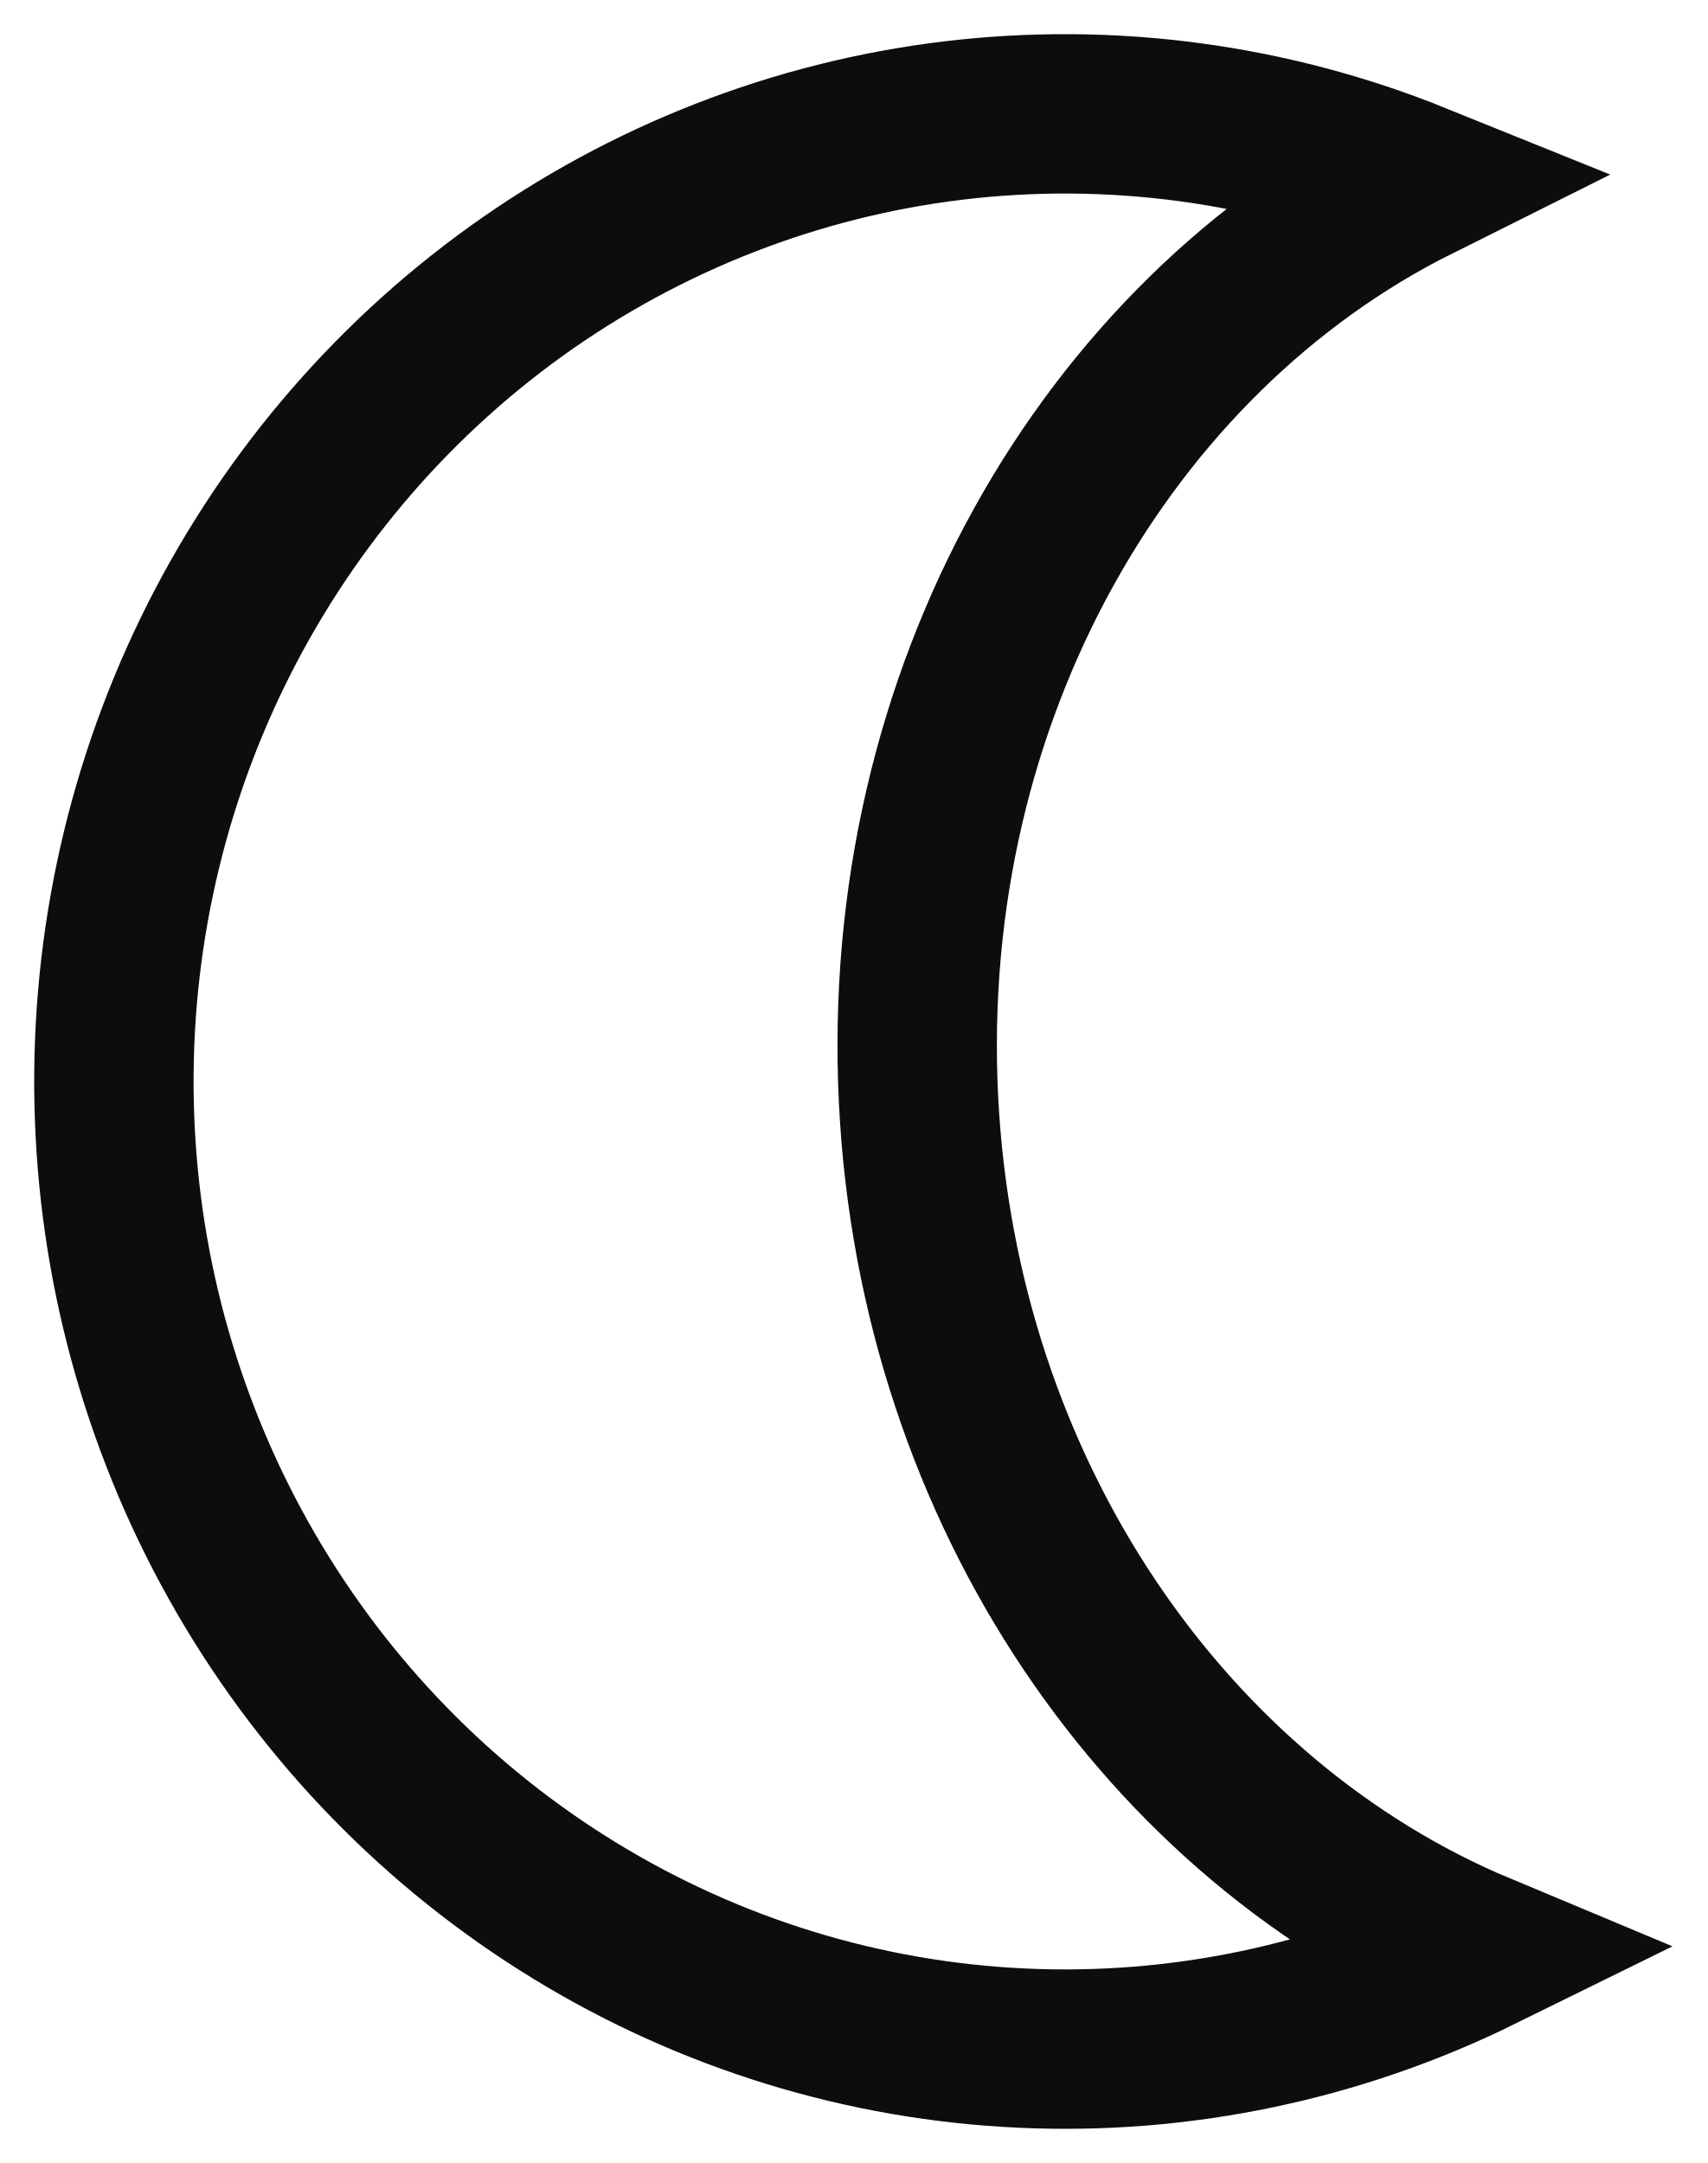
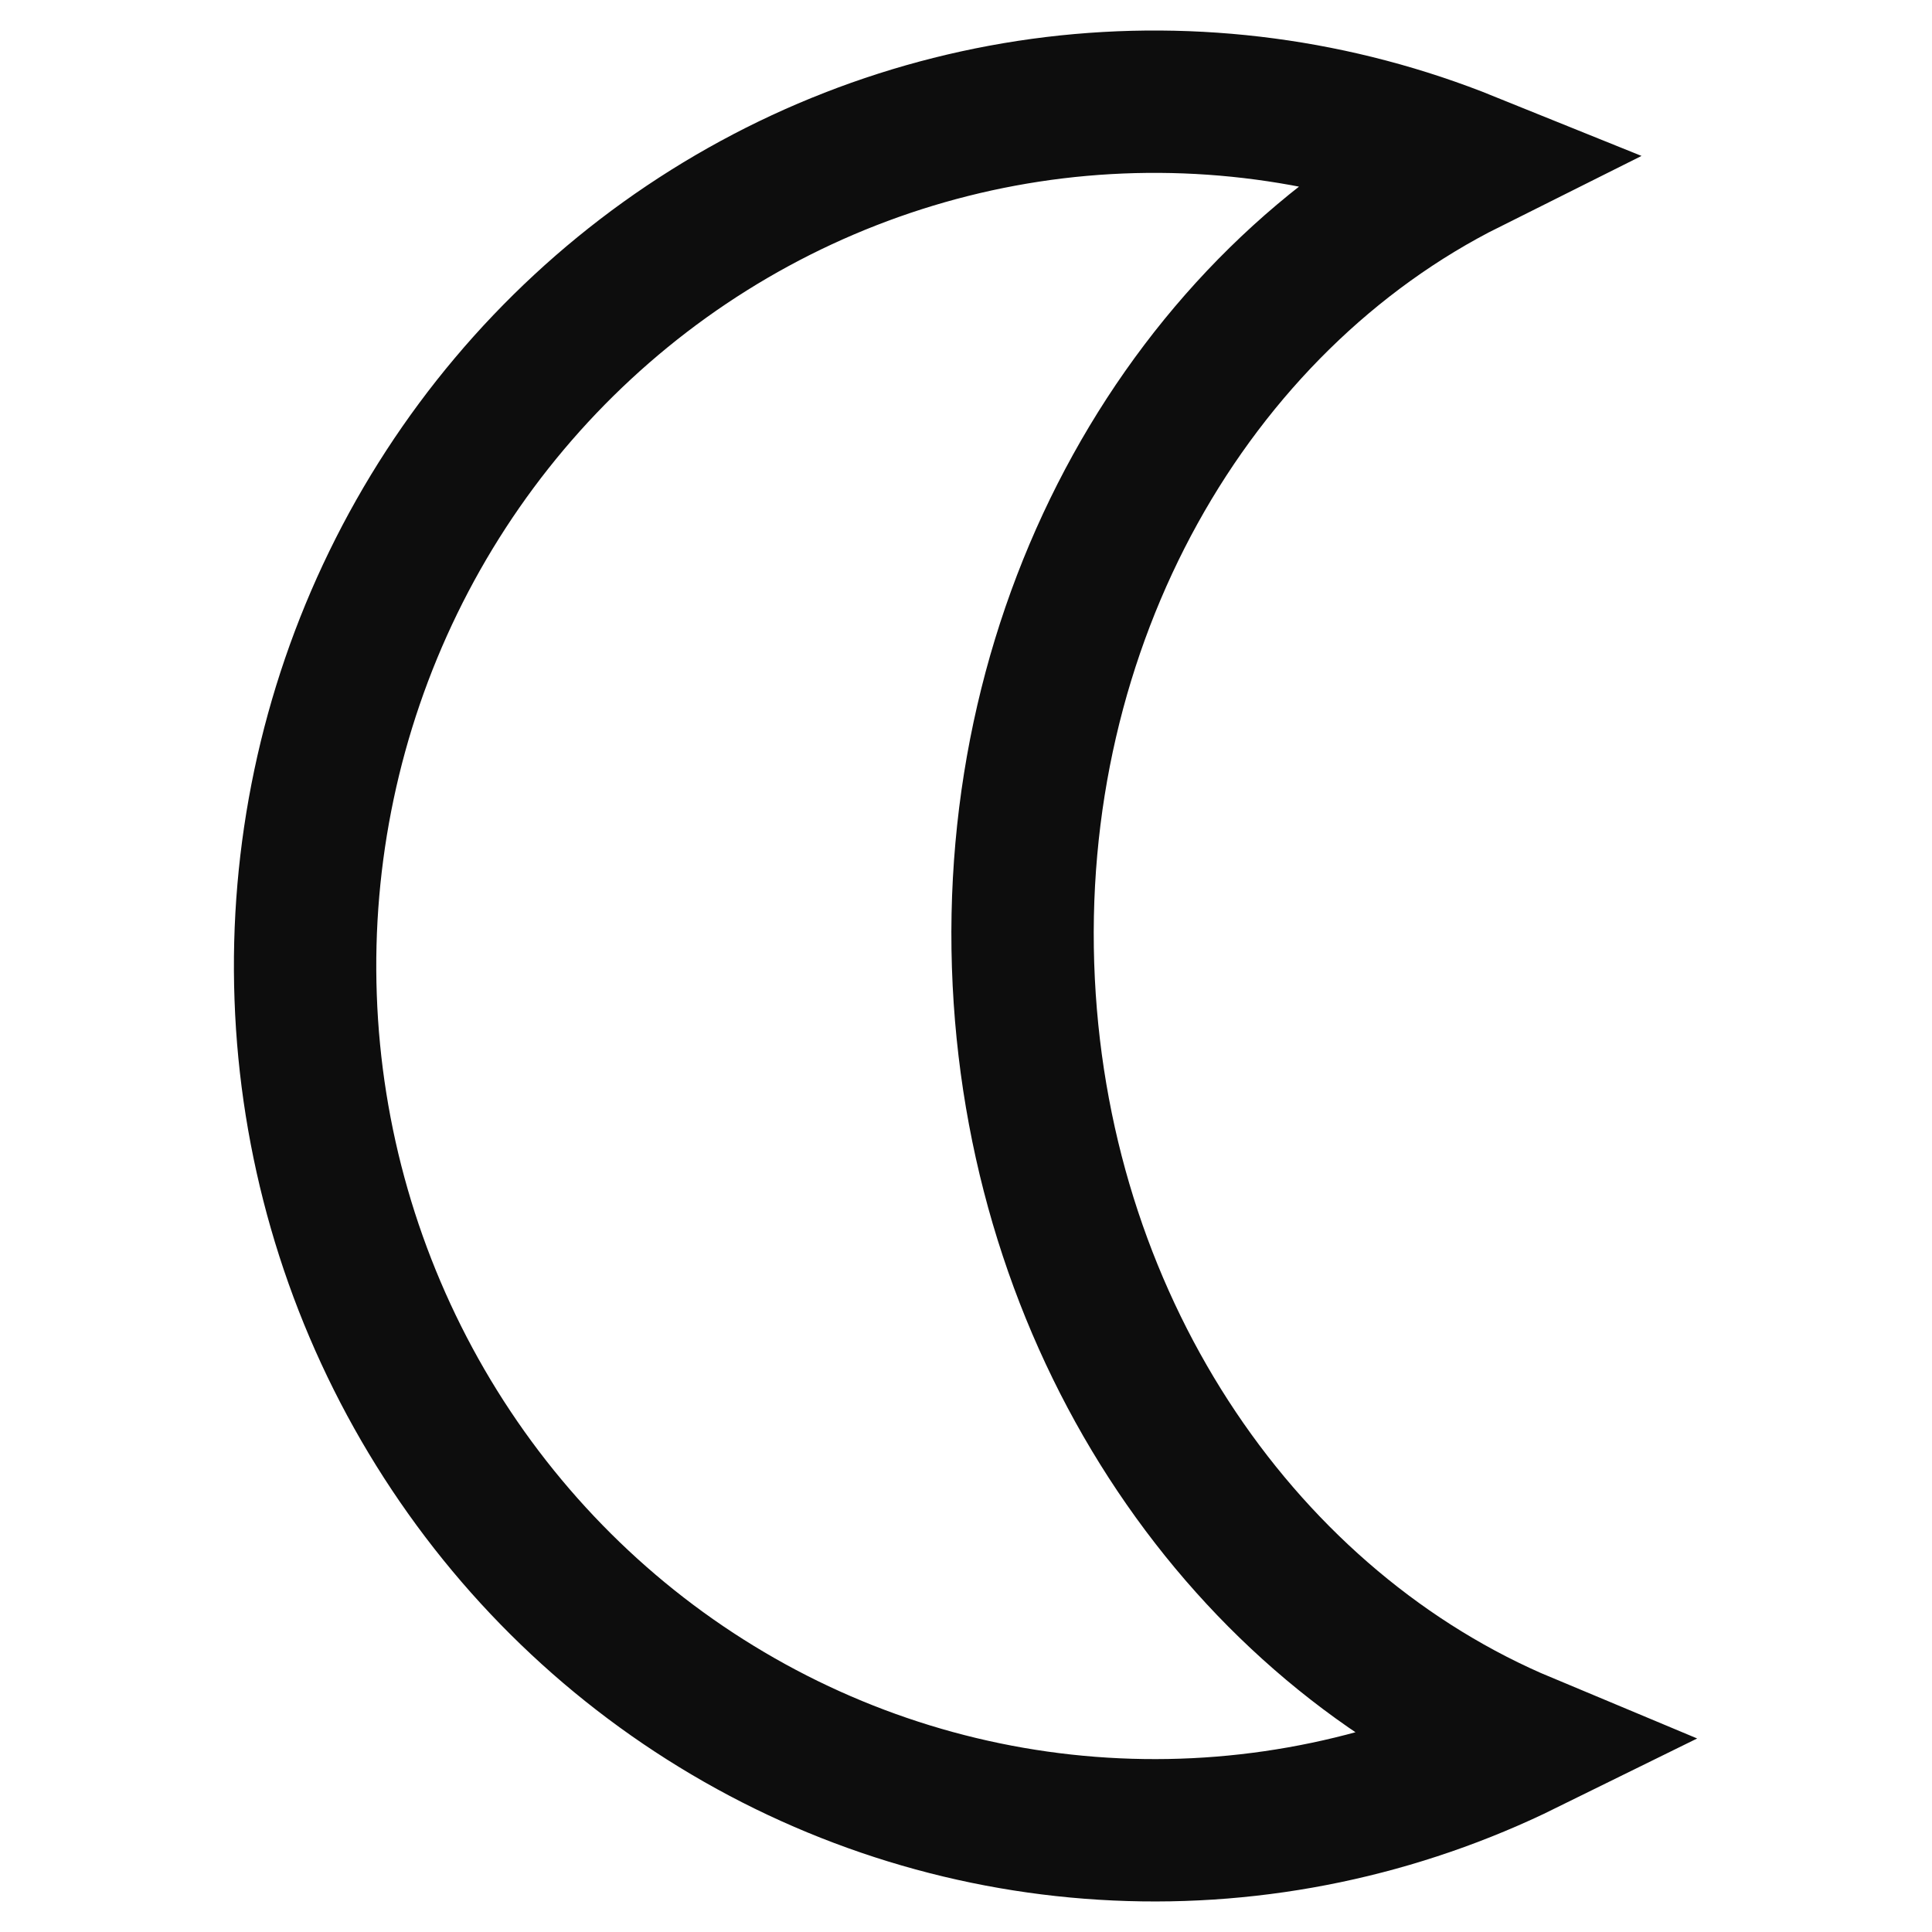
- <svg xmlns="http://www.w3.org/2000/svg" width="15" height="19" viewBox="0 0 15 19" fill="none">
+ <svg xmlns="http://www.w3.org/2000/svg" width="29" height="29" viewBox="0 0 15 19" fill="none">
  <path d="M13 17.149C11.749 17.765 10.367 18.055 8.979 17.991C7.591 17.928 6.24 17.513 5.049 16.784C3.858 16.056 2.865 15.036 2.159 13.819C1.453 12.601 1.056 11.223 1.006 9.81C0.955 8.397 1.251 6.994 1.868 5.727C2.485 4.46 3.403 3.37 4.538 2.555C5.674 1.74 6.991 1.226 8.371 1.059C9.751 0.893 11.15 1.079 12.442 1.601C9.714 2.964 7.891 6.106 8.068 9.66C8.241 13.128 10.262 16.005 13 17.149Z" stroke="#0D0D0D" stroke-width="1.4" stroke-miterlimit="10" />
</svg>
